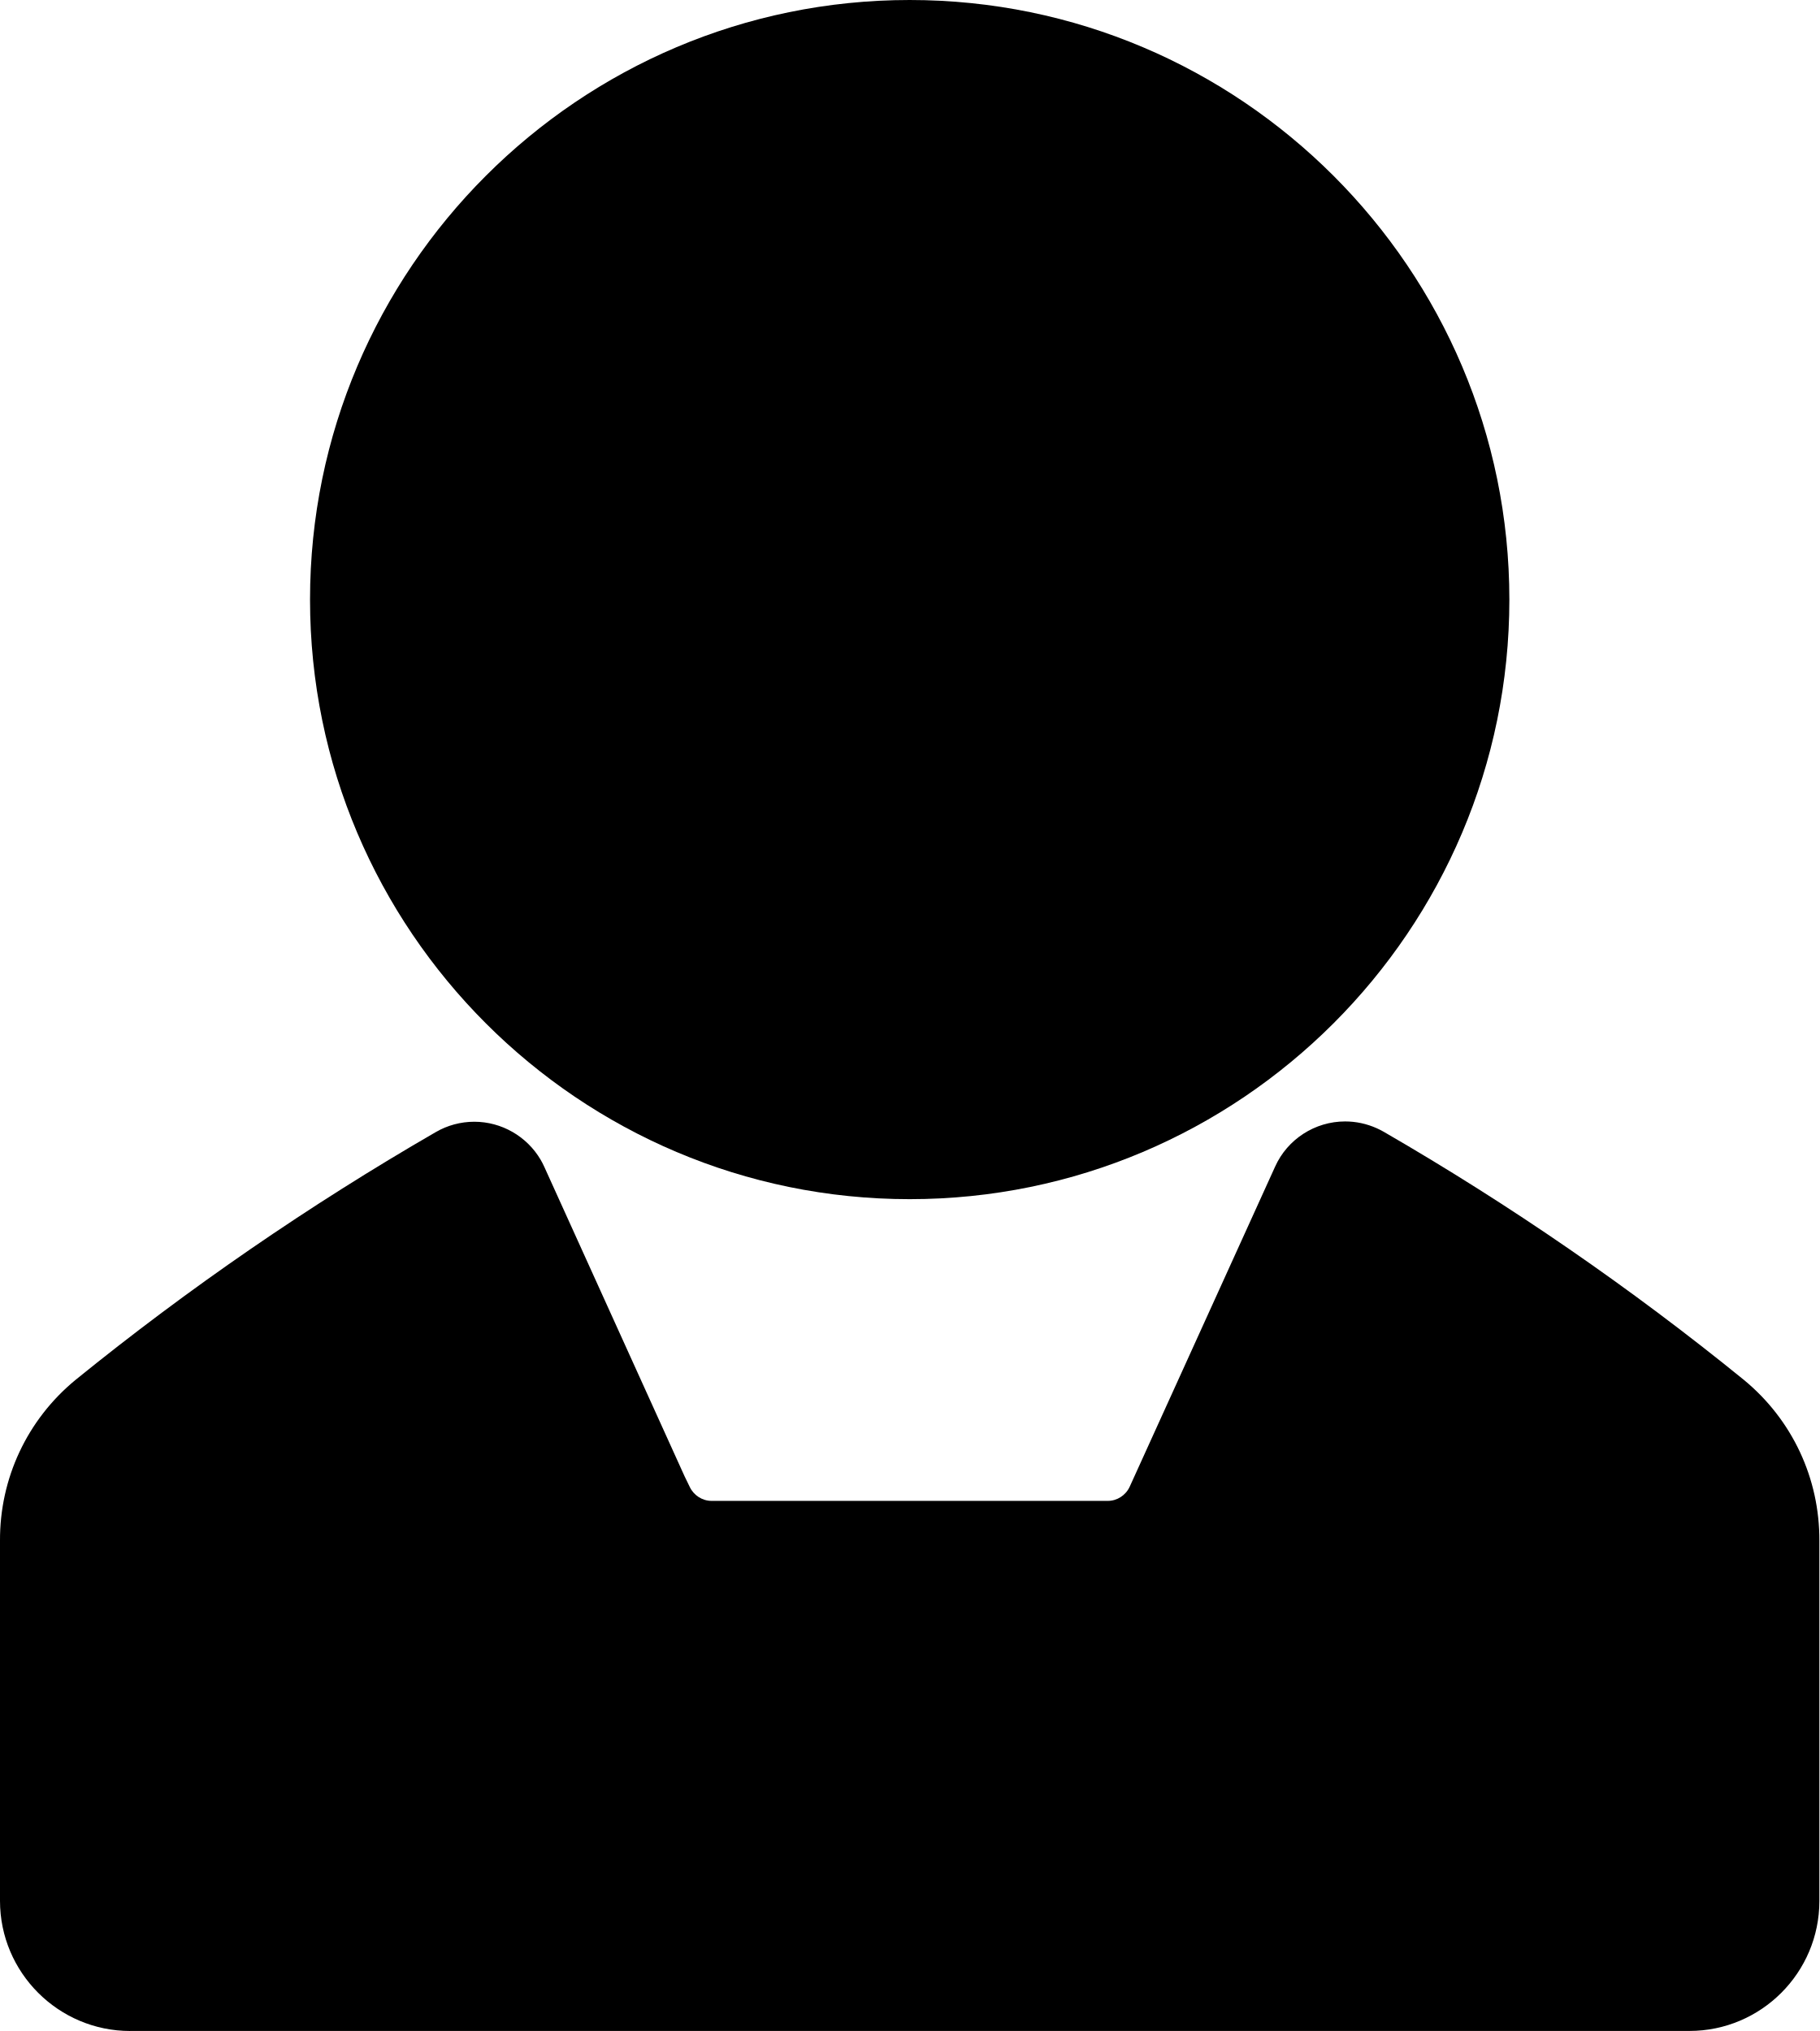
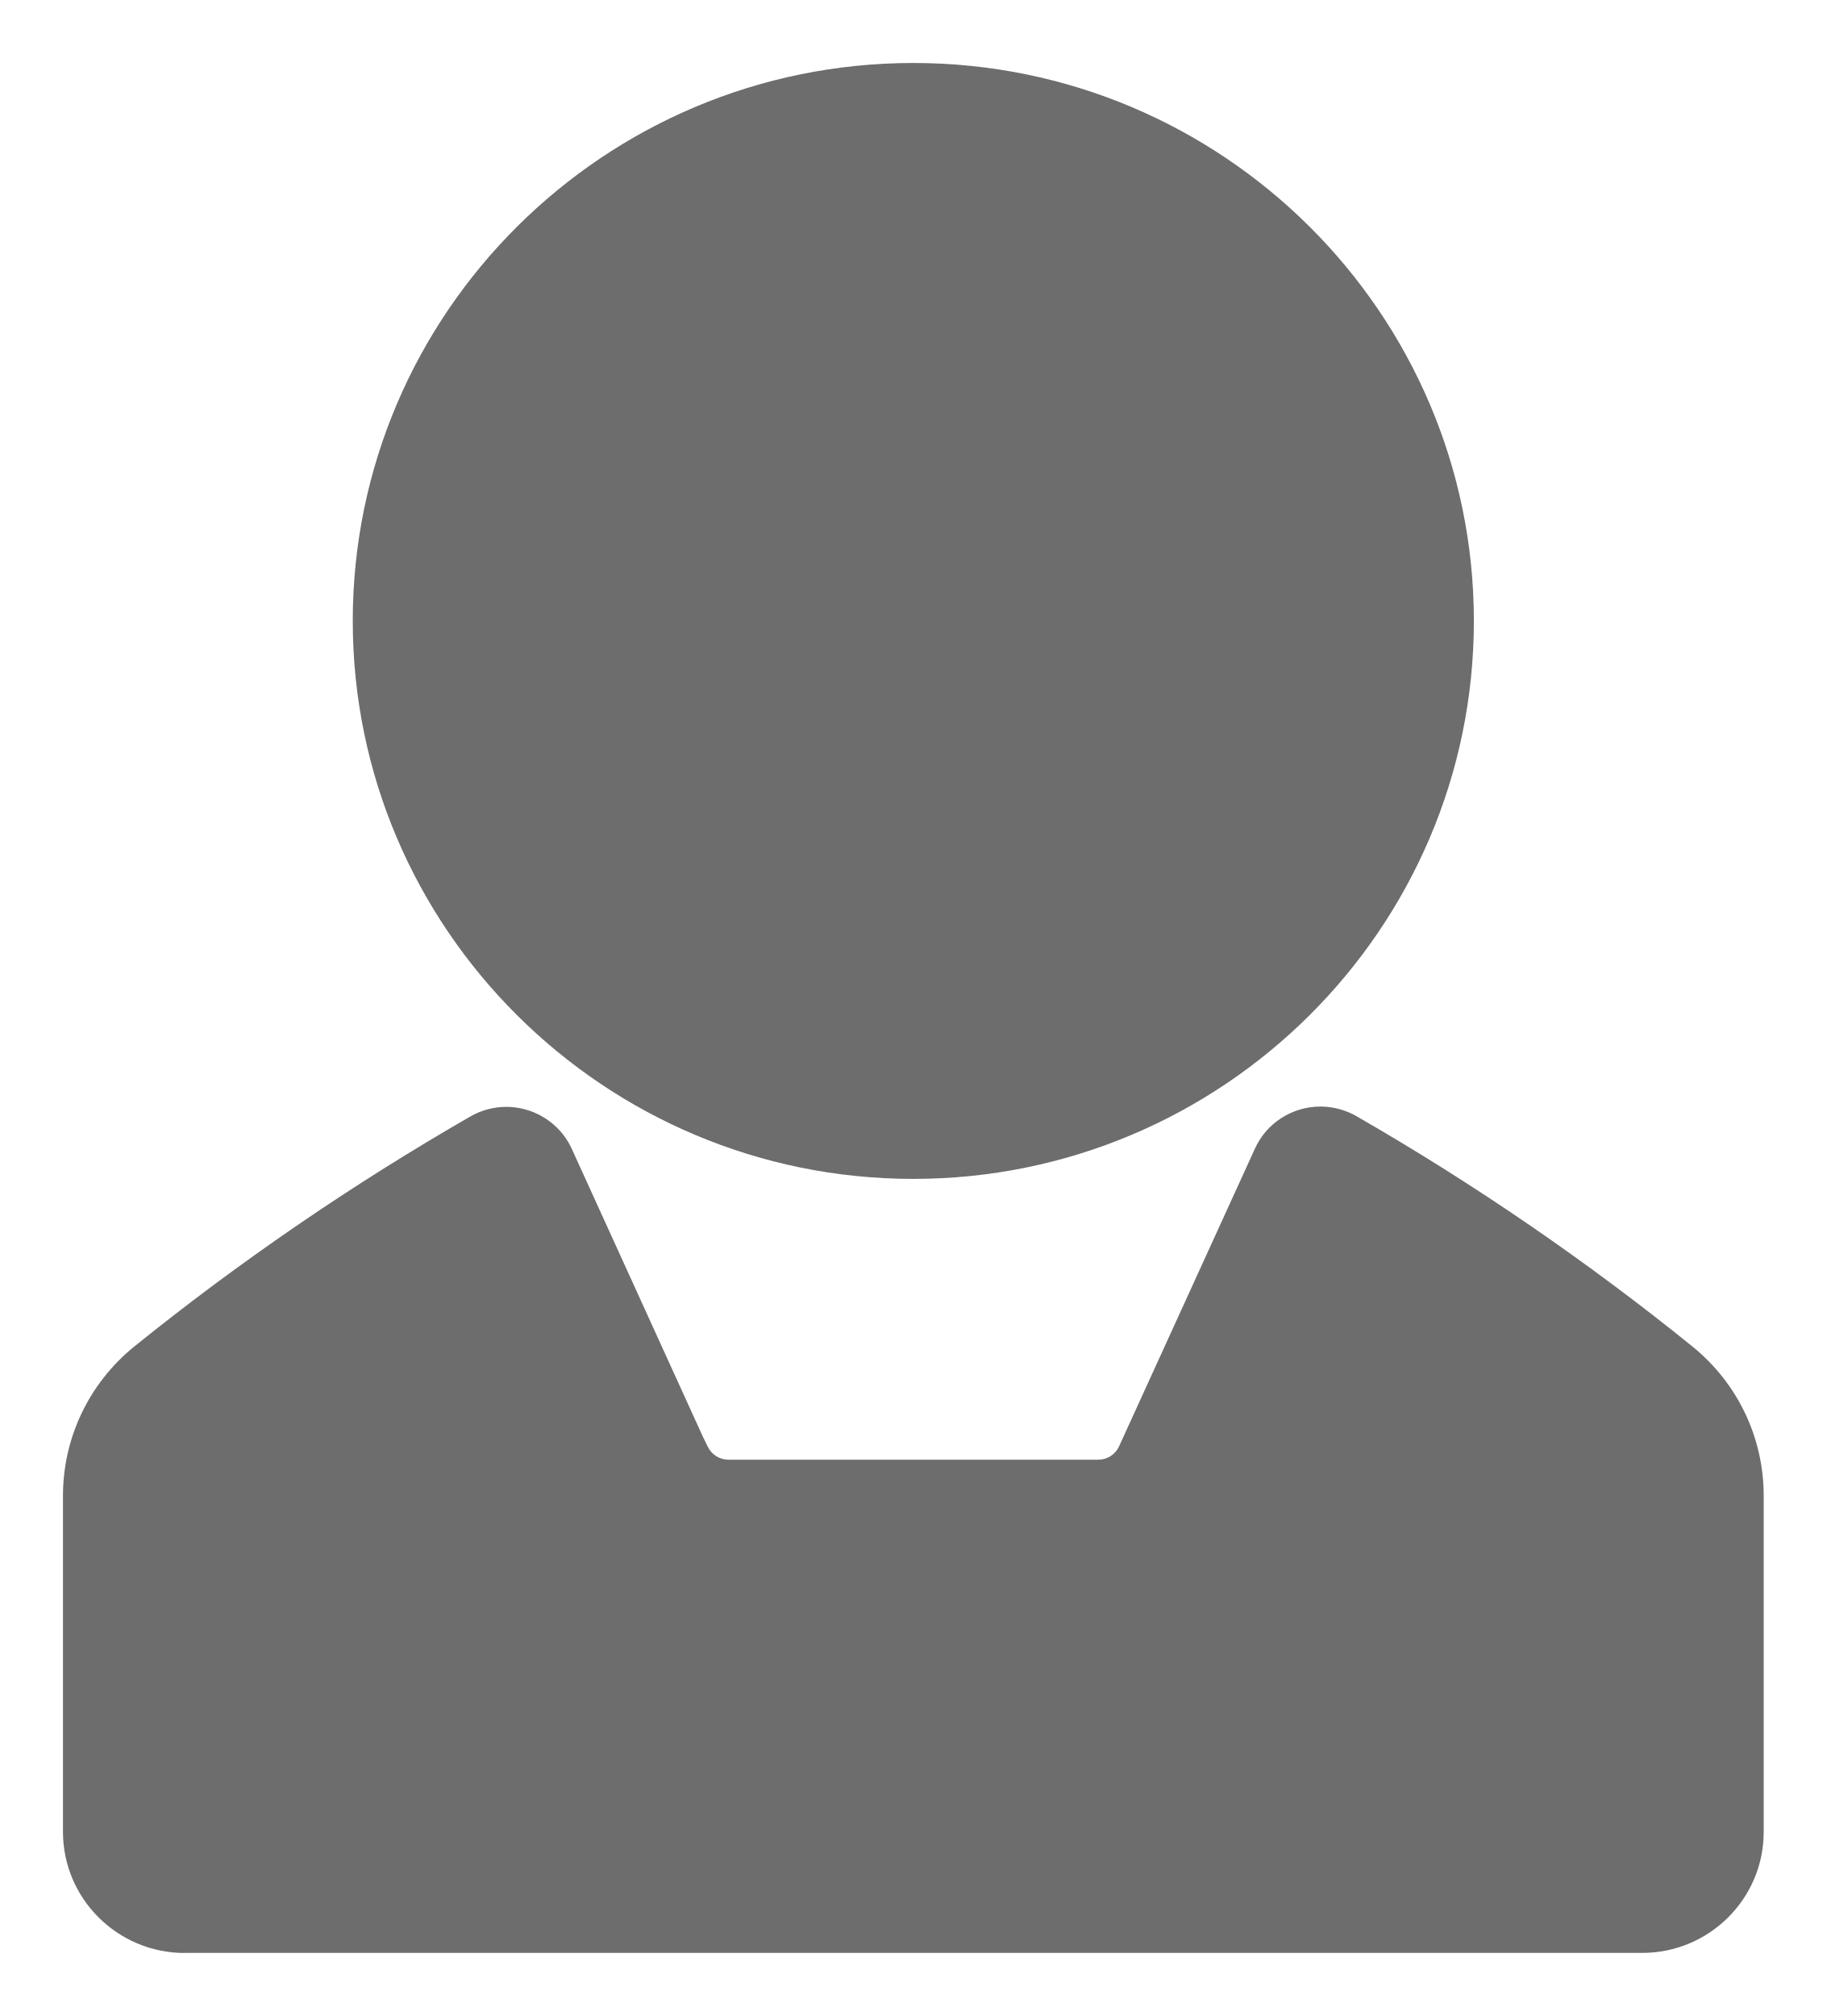
- <svg xmlns="http://www.w3.org/2000/svg" version="1.1" id="Calque_1" x="0px" y="0px" width="89.568px" height="100px" viewBox="-5.131 0 89.568 100" enable-background="new -5.131 0 89.568 100" xml:space="preserve">
+ <svg xmlns="http://www.w3.org/2000/svg" version="1.1" id="Calque_1" x="0px" y="0px" width="82.205px" height="90.709px" viewBox="0 0 82.205 90.709" enable-background="new 0 0 82.205 90.709" xml:space="preserve">
  <g>
    <g>
-       <path d="M39.653,59.043c-16.278,0-29.521-13.243-29.521-29.521C10.132,13.243,23.375,0,39.653,0    c16.28,0,29.523,13.243,29.523,29.523C69.174,45.8,55.931,59.043,39.653,59.043z" />
+       <path fill="#6D6D6D" d="M41.1,53.044c-13.909,0-25.225-11.262-25.225-25.105c0-13.844,11.316-25.105,25.225-25.105    c13.911,0,25.227,11.262,25.227,25.106C66.326,41.782,55.01,53.044,41.1,53.044z" />
    </g>
    <g>
-       <path d="M1.276,100c-3.533-0.002-6.407-2.878-6.407-6.409V75.87c-0.017-3.076,1.337-5.967,3.716-7.927    c5.554-4.506,11.517-8.608,17.73-12.198c0.573-0.335,1.232-0.514,1.903-0.514c1.339,0,2.588,0.716,3.266,1.87    c0.063,0.109,0.128,0.229,0.181,0.351l6.901,15.224l0.257,0.529c0.196,0.42,0.618,0.694,1.08,0.694h19.502    c0.459,0,0.882-0.272,1.078-0.694l7.16-15.762c0.607-1.352,1.962-2.227,3.448-2.227c0.536,0,1.056,0.113,1.548,0.331    c0.111,0.048,0.226,0.109,0.344,0.174c6.218,3.594,12.181,7.702,17.732,12.215c2.386,1.962,3.74,4.853,3.723,7.937v17.728    c0,3.527-2.869,6.396-6.396,6.396H1.276V100z" />
+       <path fill="#6D6D6D" d="M8.308,87.874c-3.019-0.002-5.474-2.447-5.474-5.45v-15.07c-0.014-2.616,1.142-5.074,3.175-6.741    c4.746-3.832,9.841-7.32,15.15-10.373c0.49-0.285,1.053-0.437,1.626-0.437c1.144,0,2.212,0.609,2.791,1.59    c0.054,0.092,0.109,0.195,0.155,0.298l5.897,12.946l0.22,0.45c0.167,0.357,0.528,0.59,0.923,0.59h16.664    c0.392,0,0.754-0.232,0.921-0.59l6.118-13.404c0.518-1.15,1.676-1.894,2.946-1.894c0.458,0,0.902,0.096,1.323,0.281    c0.095,0.041,0.193,0.092,0.294,0.148c5.313,3.056,10.408,6.55,15.152,10.388c2.039,1.669,3.196,4.127,3.181,6.749v15.076    c0,2.999-2.452,5.439-5.465,5.439H8.308V87.874z" />
    </g>
  </g>
</svg>
